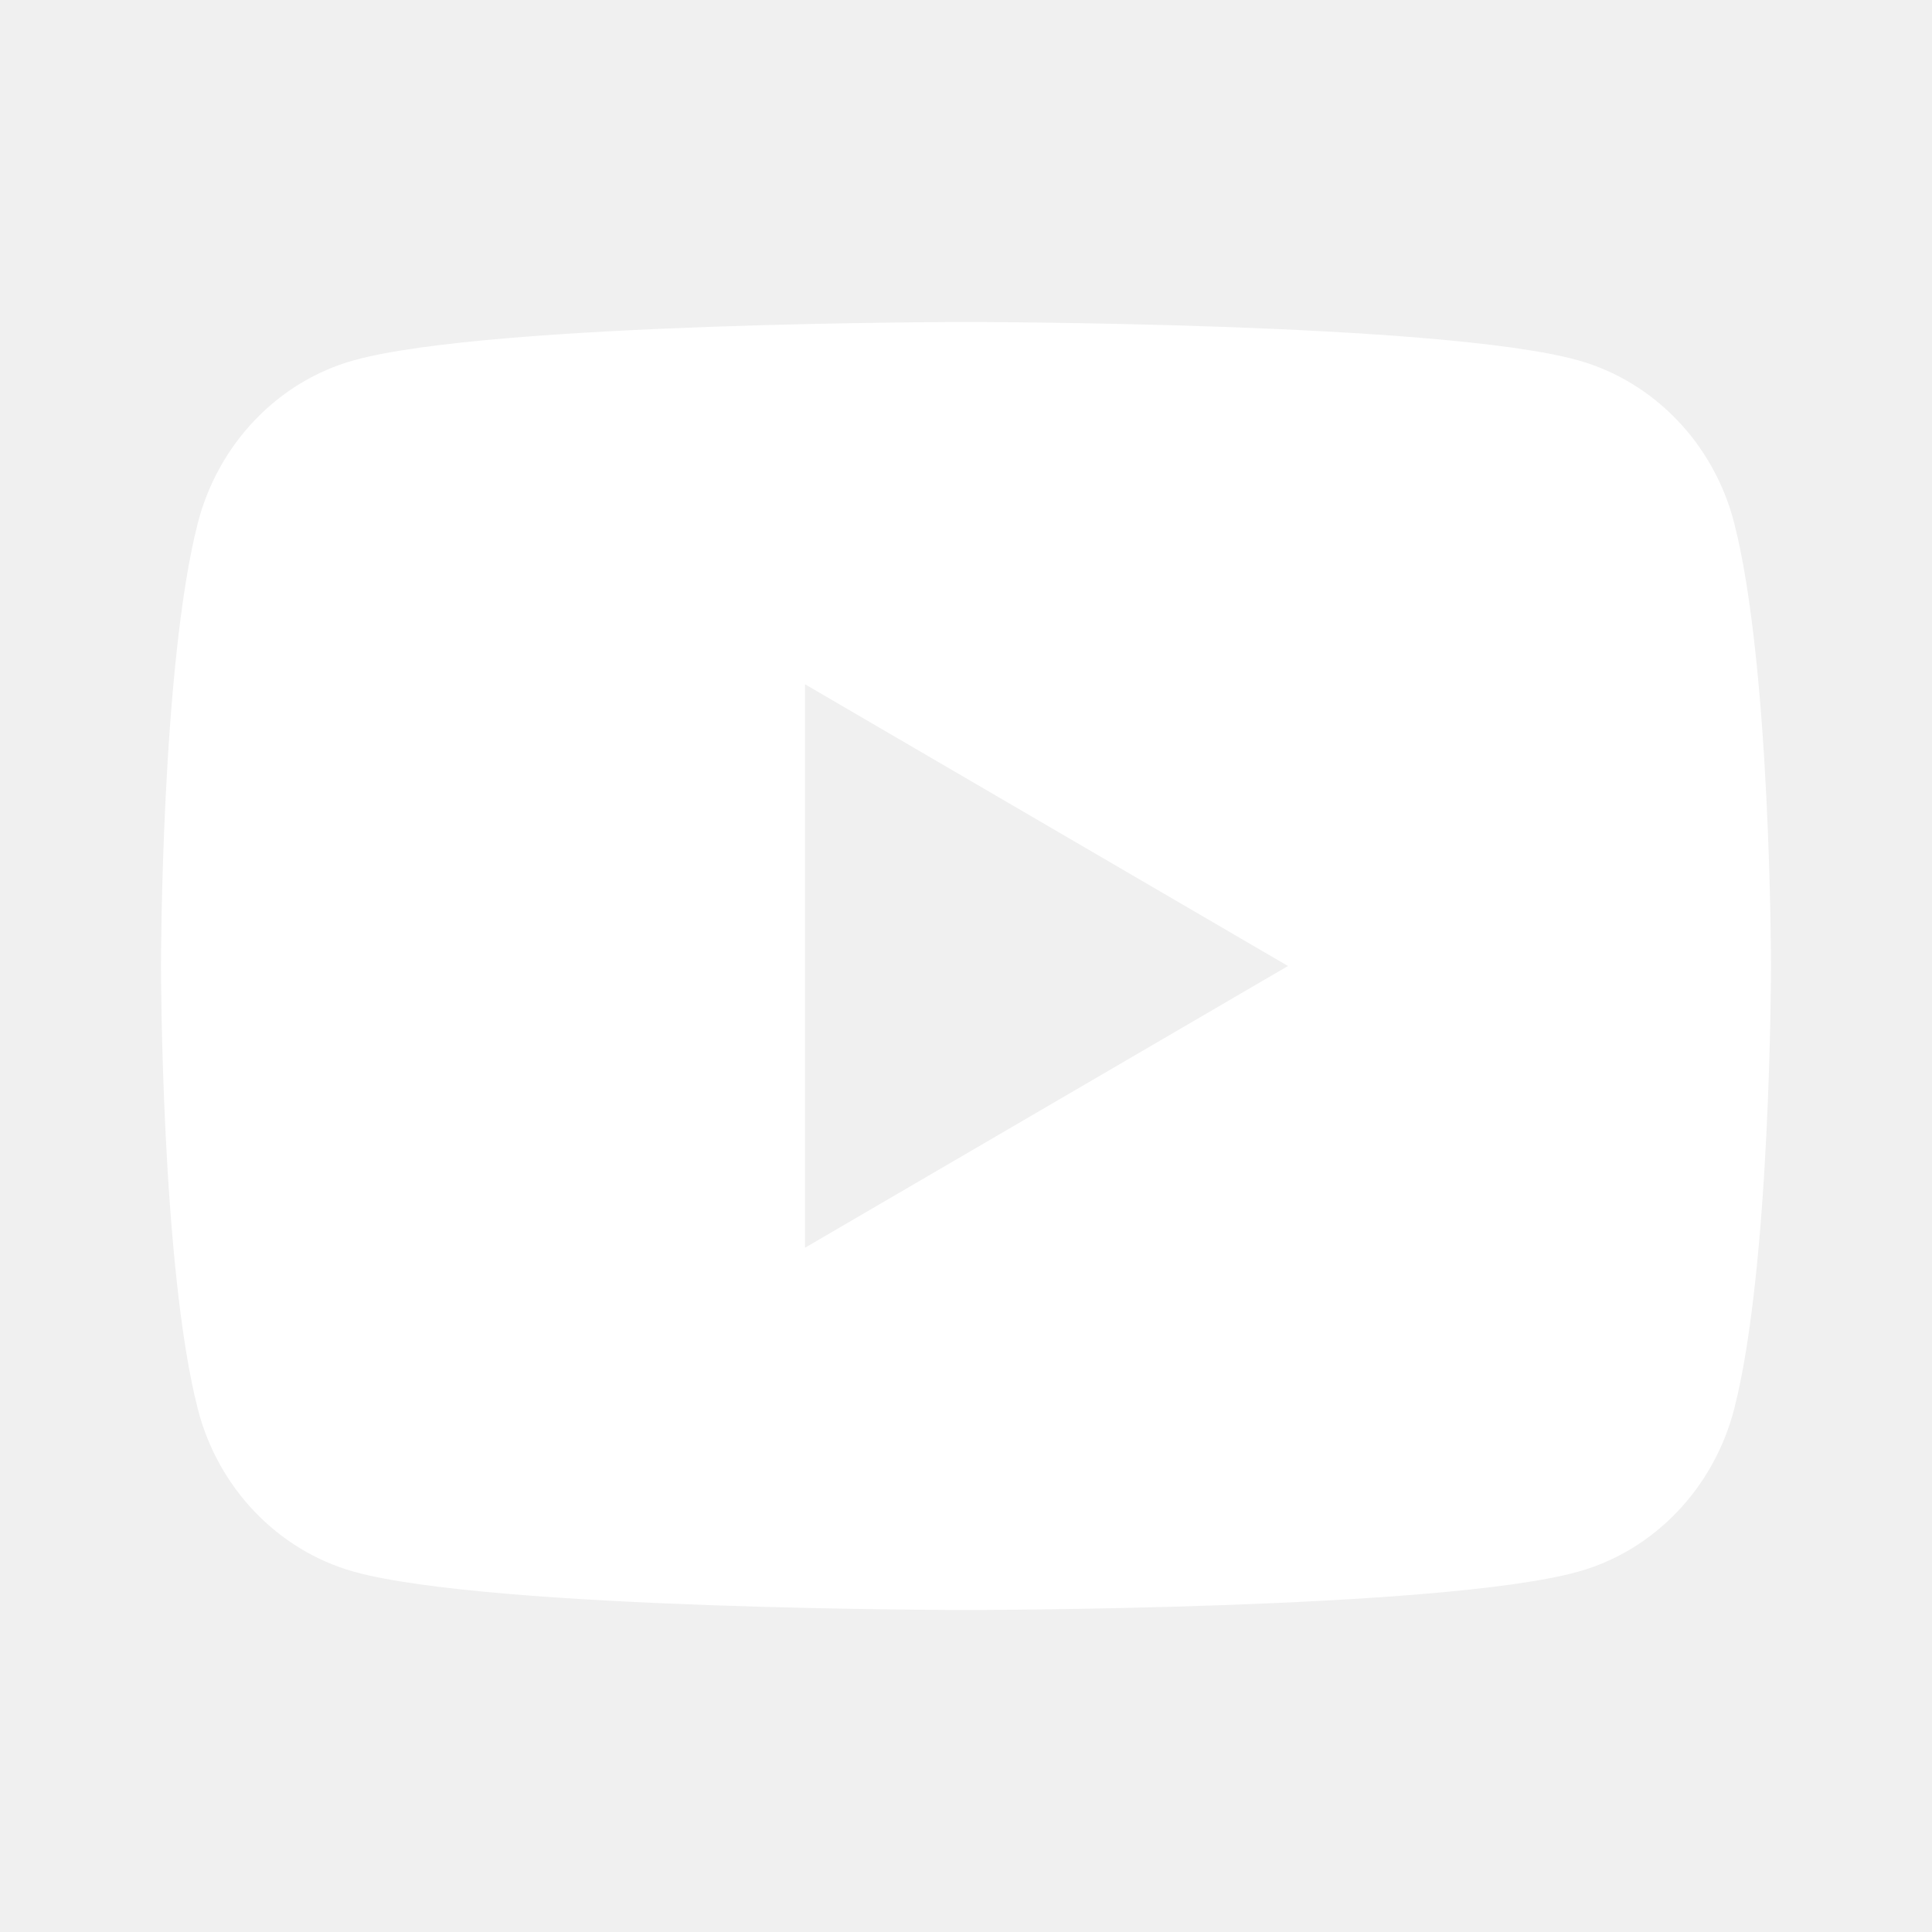
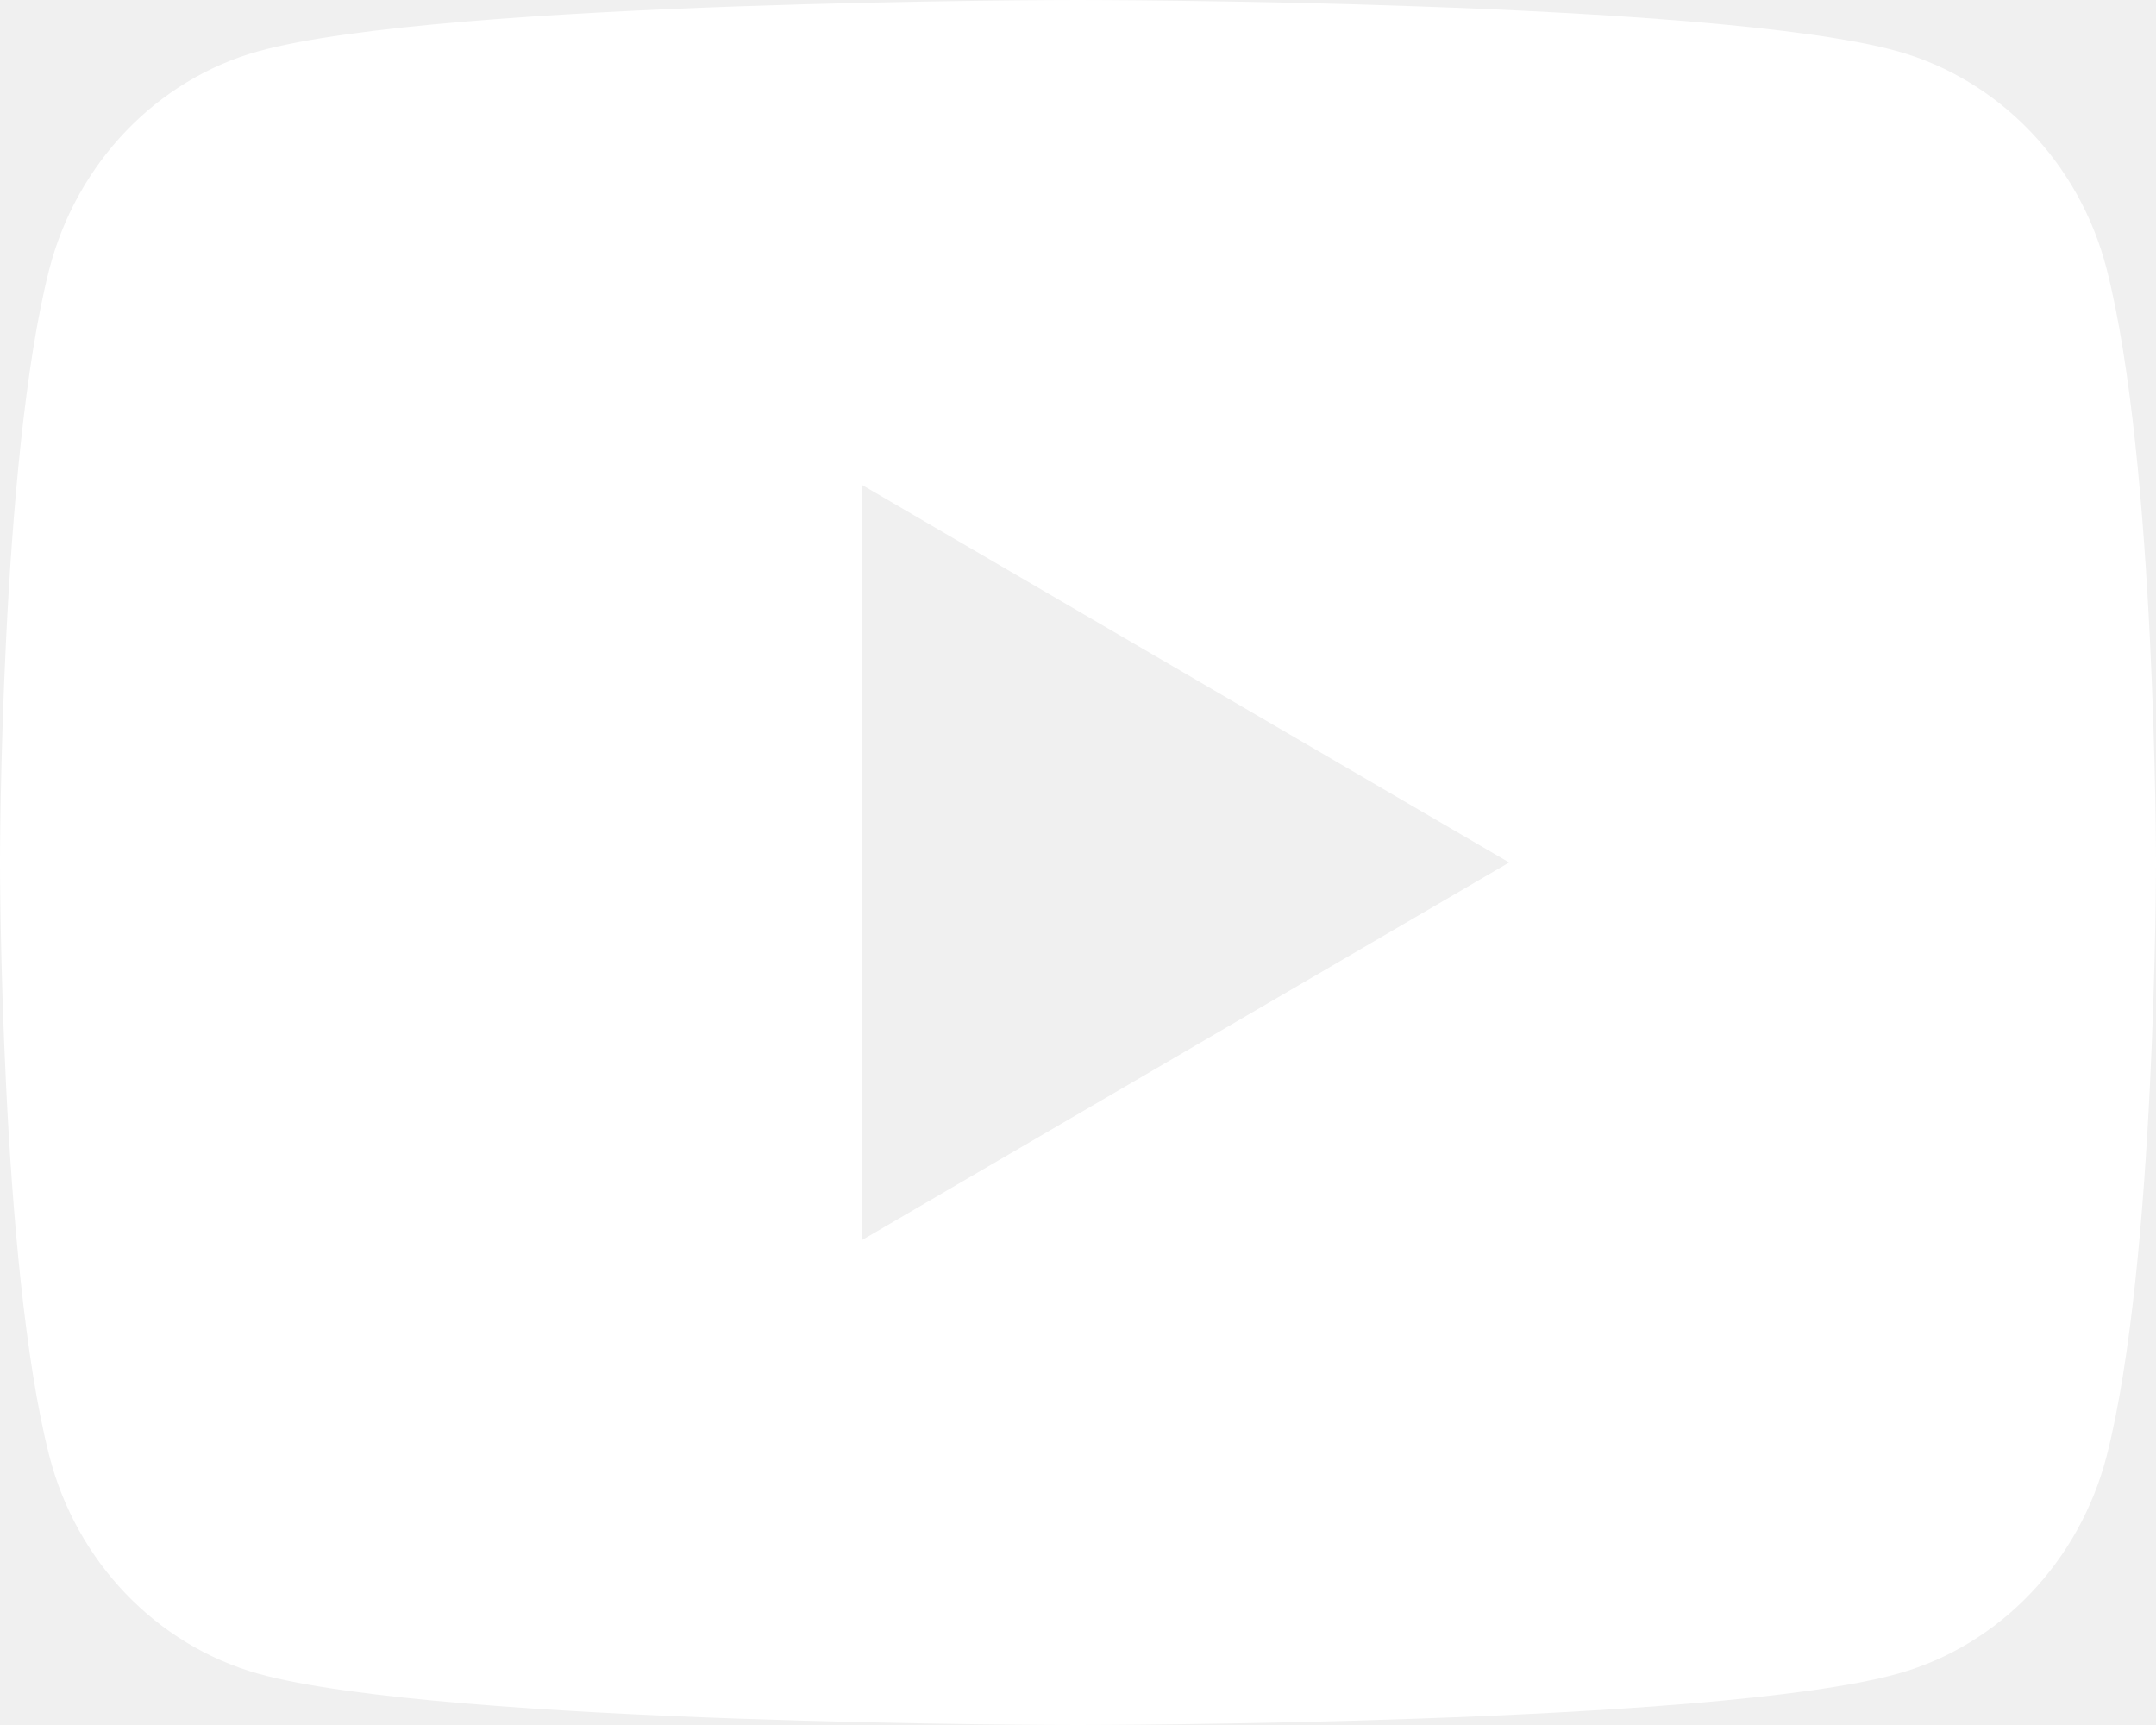
- <svg xmlns="http://www.w3.org/2000/svg" width="24" height="24" viewBox="0 0 24 24" fill="none">
-   <g clip-path="url(#clip0_603_3536)">
-     <path d="M21.543 6.498C22 8.28 22 12 22 12C22 12 22 15.72 21.543 17.502C21.289 18.487 20.546 19.262 19.605 19.524C17.896 20 12 20 12 20C12 20 6.107 20 4.395 19.524C3.45 19.258 2.708 18.484 2.457 17.502C2 15.72 2 12 2 12C2 12 2 8.28 2.457 6.498C2.711 5.513 3.454 4.738 4.395 4.476C6.107 4 12 4 12 4C12 4 17.896 4 19.605 4.476C20.55 4.742 21.292 5.516 21.543 6.498ZM10 15.5L16 12L10 8.5V15.5Z" fill="white" />
-   </g>
-   <defs>
-     <clipPath id="clip0_603_3536">
-       <rect width="24" height="24" fill="white" />
-     </clipPath>
-   </defs>
+ <svg xmlns="http://www.w3.org/2000/svg" width="20" height="16" viewBox="0 0 20 16" fill="none">
+   <path d="M19.543 2.498C20 4.28 20 8 20 8C20 8 20 11.72 19.543 13.502C19.289 14.487 18.546 15.262 17.605 15.524C15.896 16 10 16 10 16C10 16 4.107 16 2.395 15.524C1.45 15.258 0.708 14.484 0.457 13.502C2.98023e-08 11.72 0 8 0 8C0 8 2.98023e-08 4.28 0.457 2.498C0.711 1.513 1.454 0.738 2.395 0.476C4.107 -1.78814e-07 10 0 10 0C10 0 15.896 -1.78814e-07 17.605 0.476C18.55 0.742 19.292 1.516 19.543 2.498ZM8 11.5L14 8L8 4.5V11.5Z" fill="white" />
</svg>
